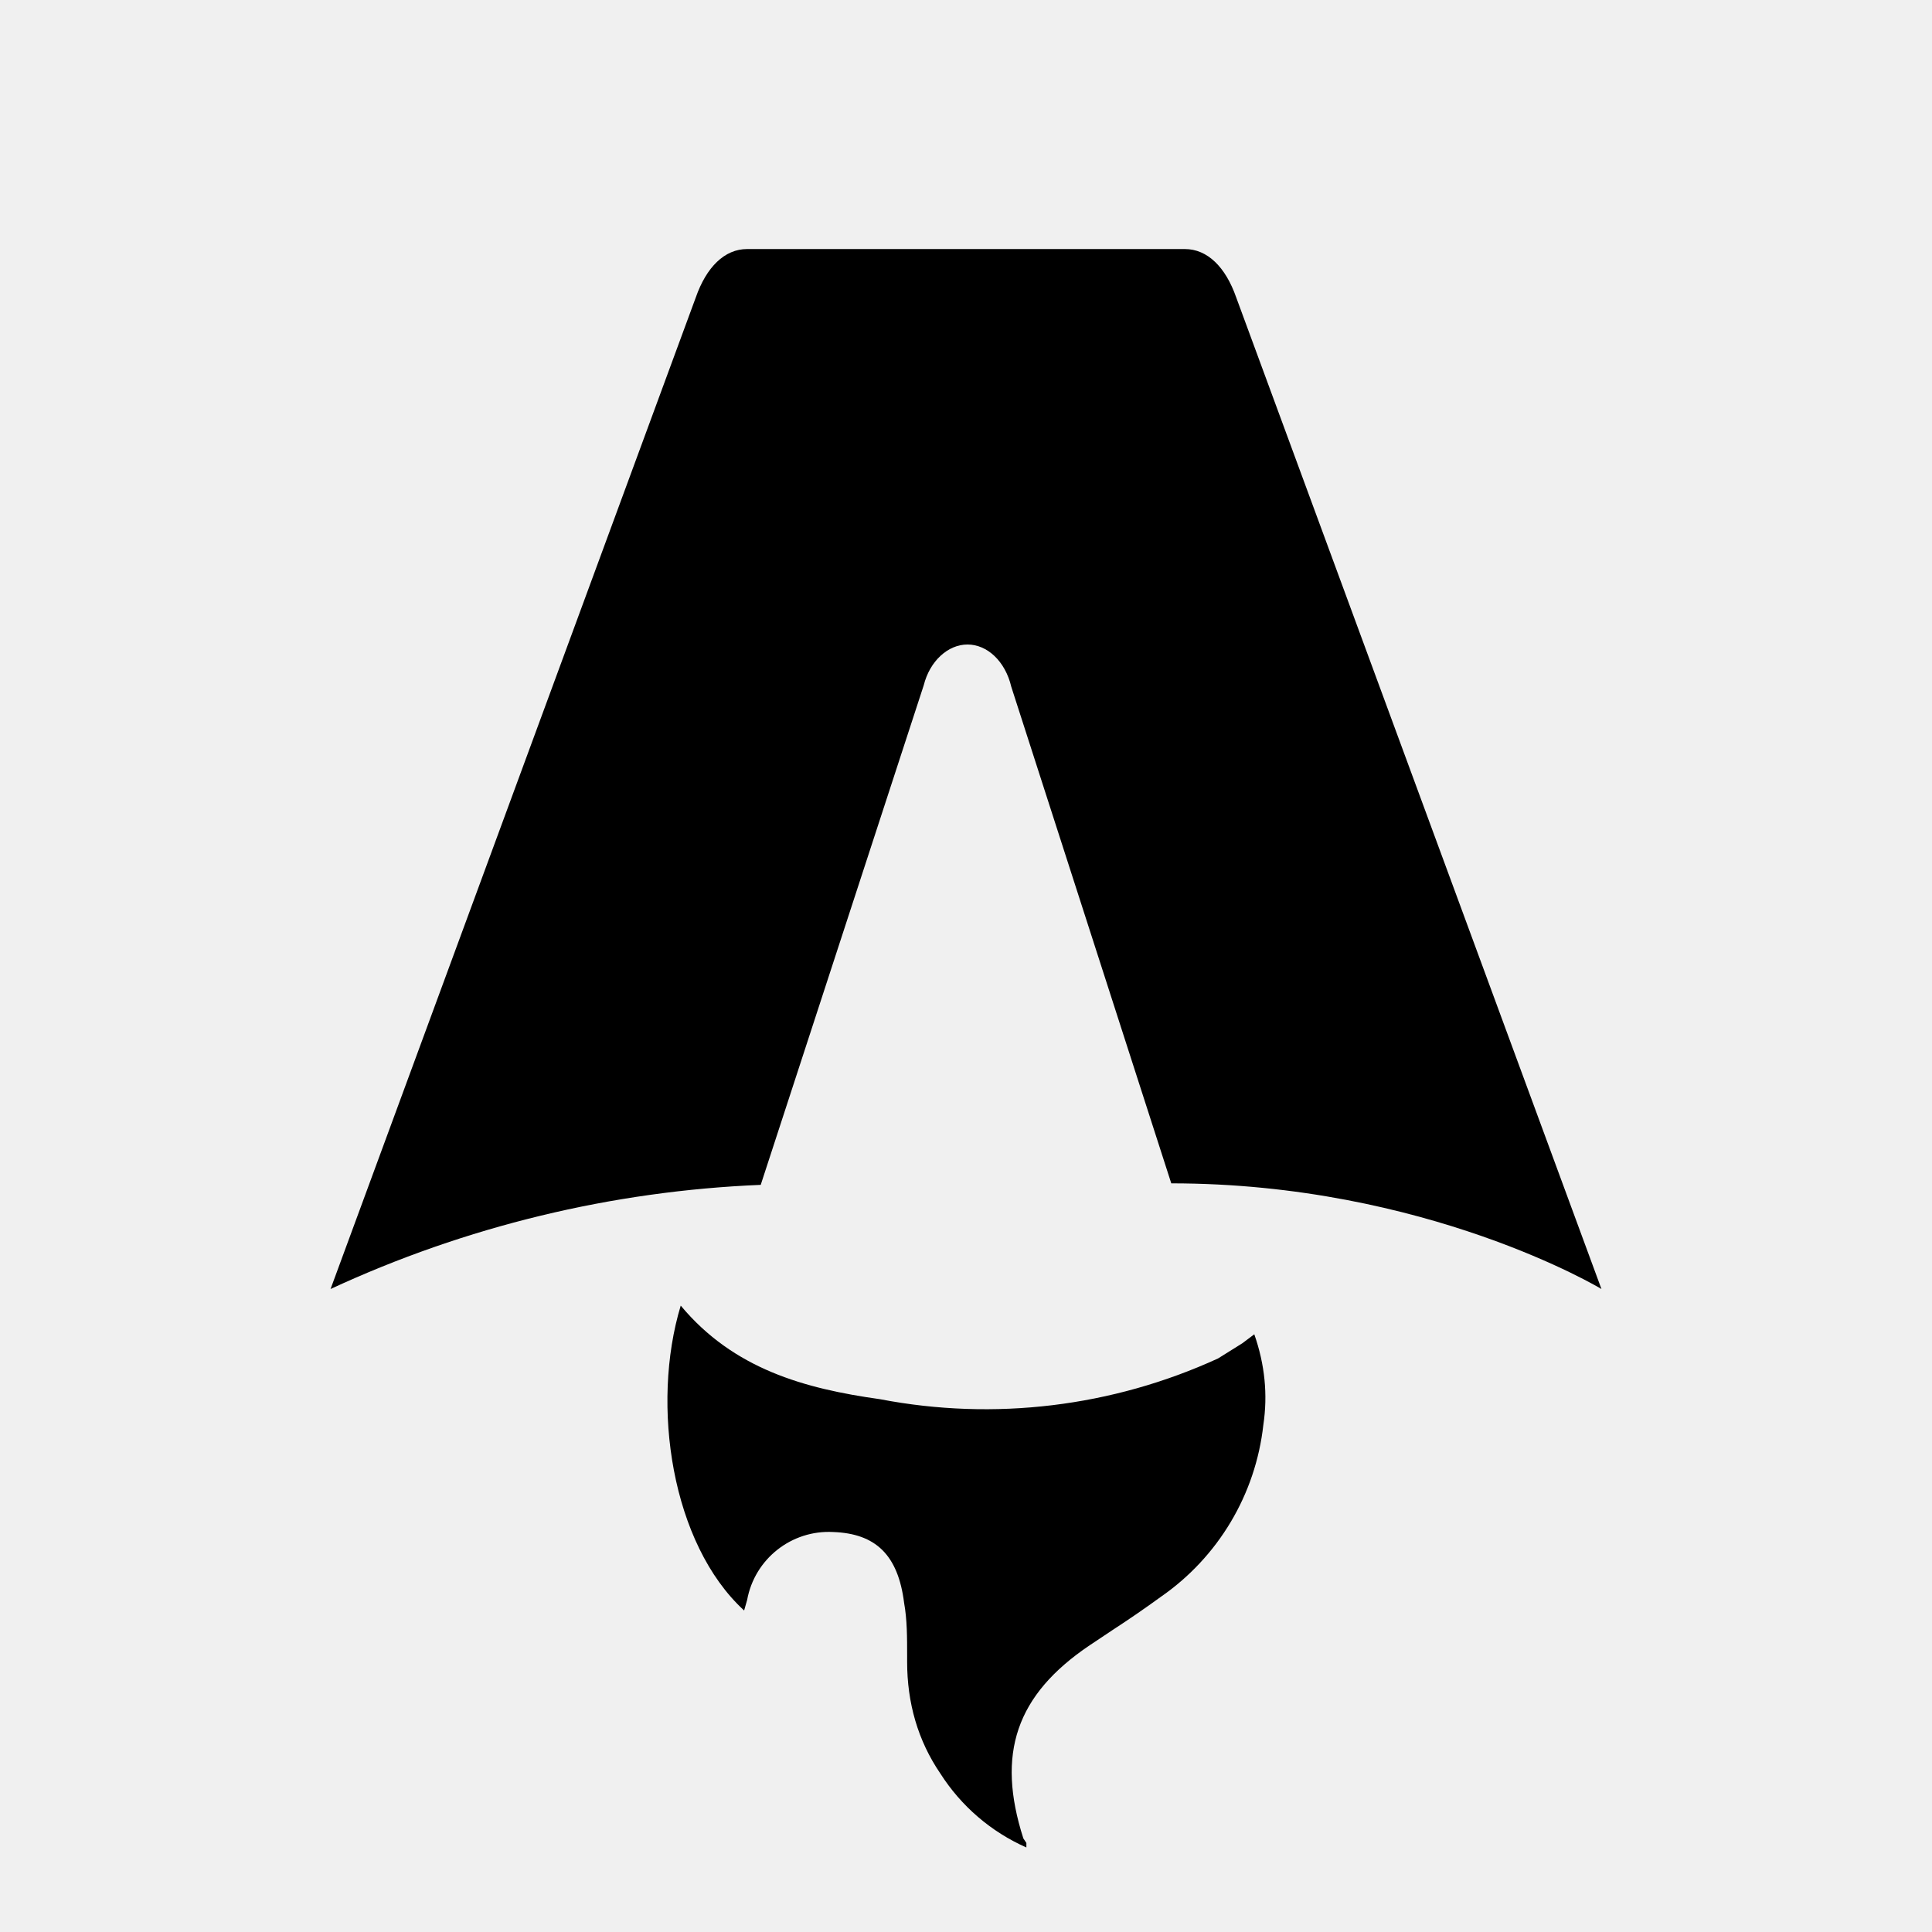
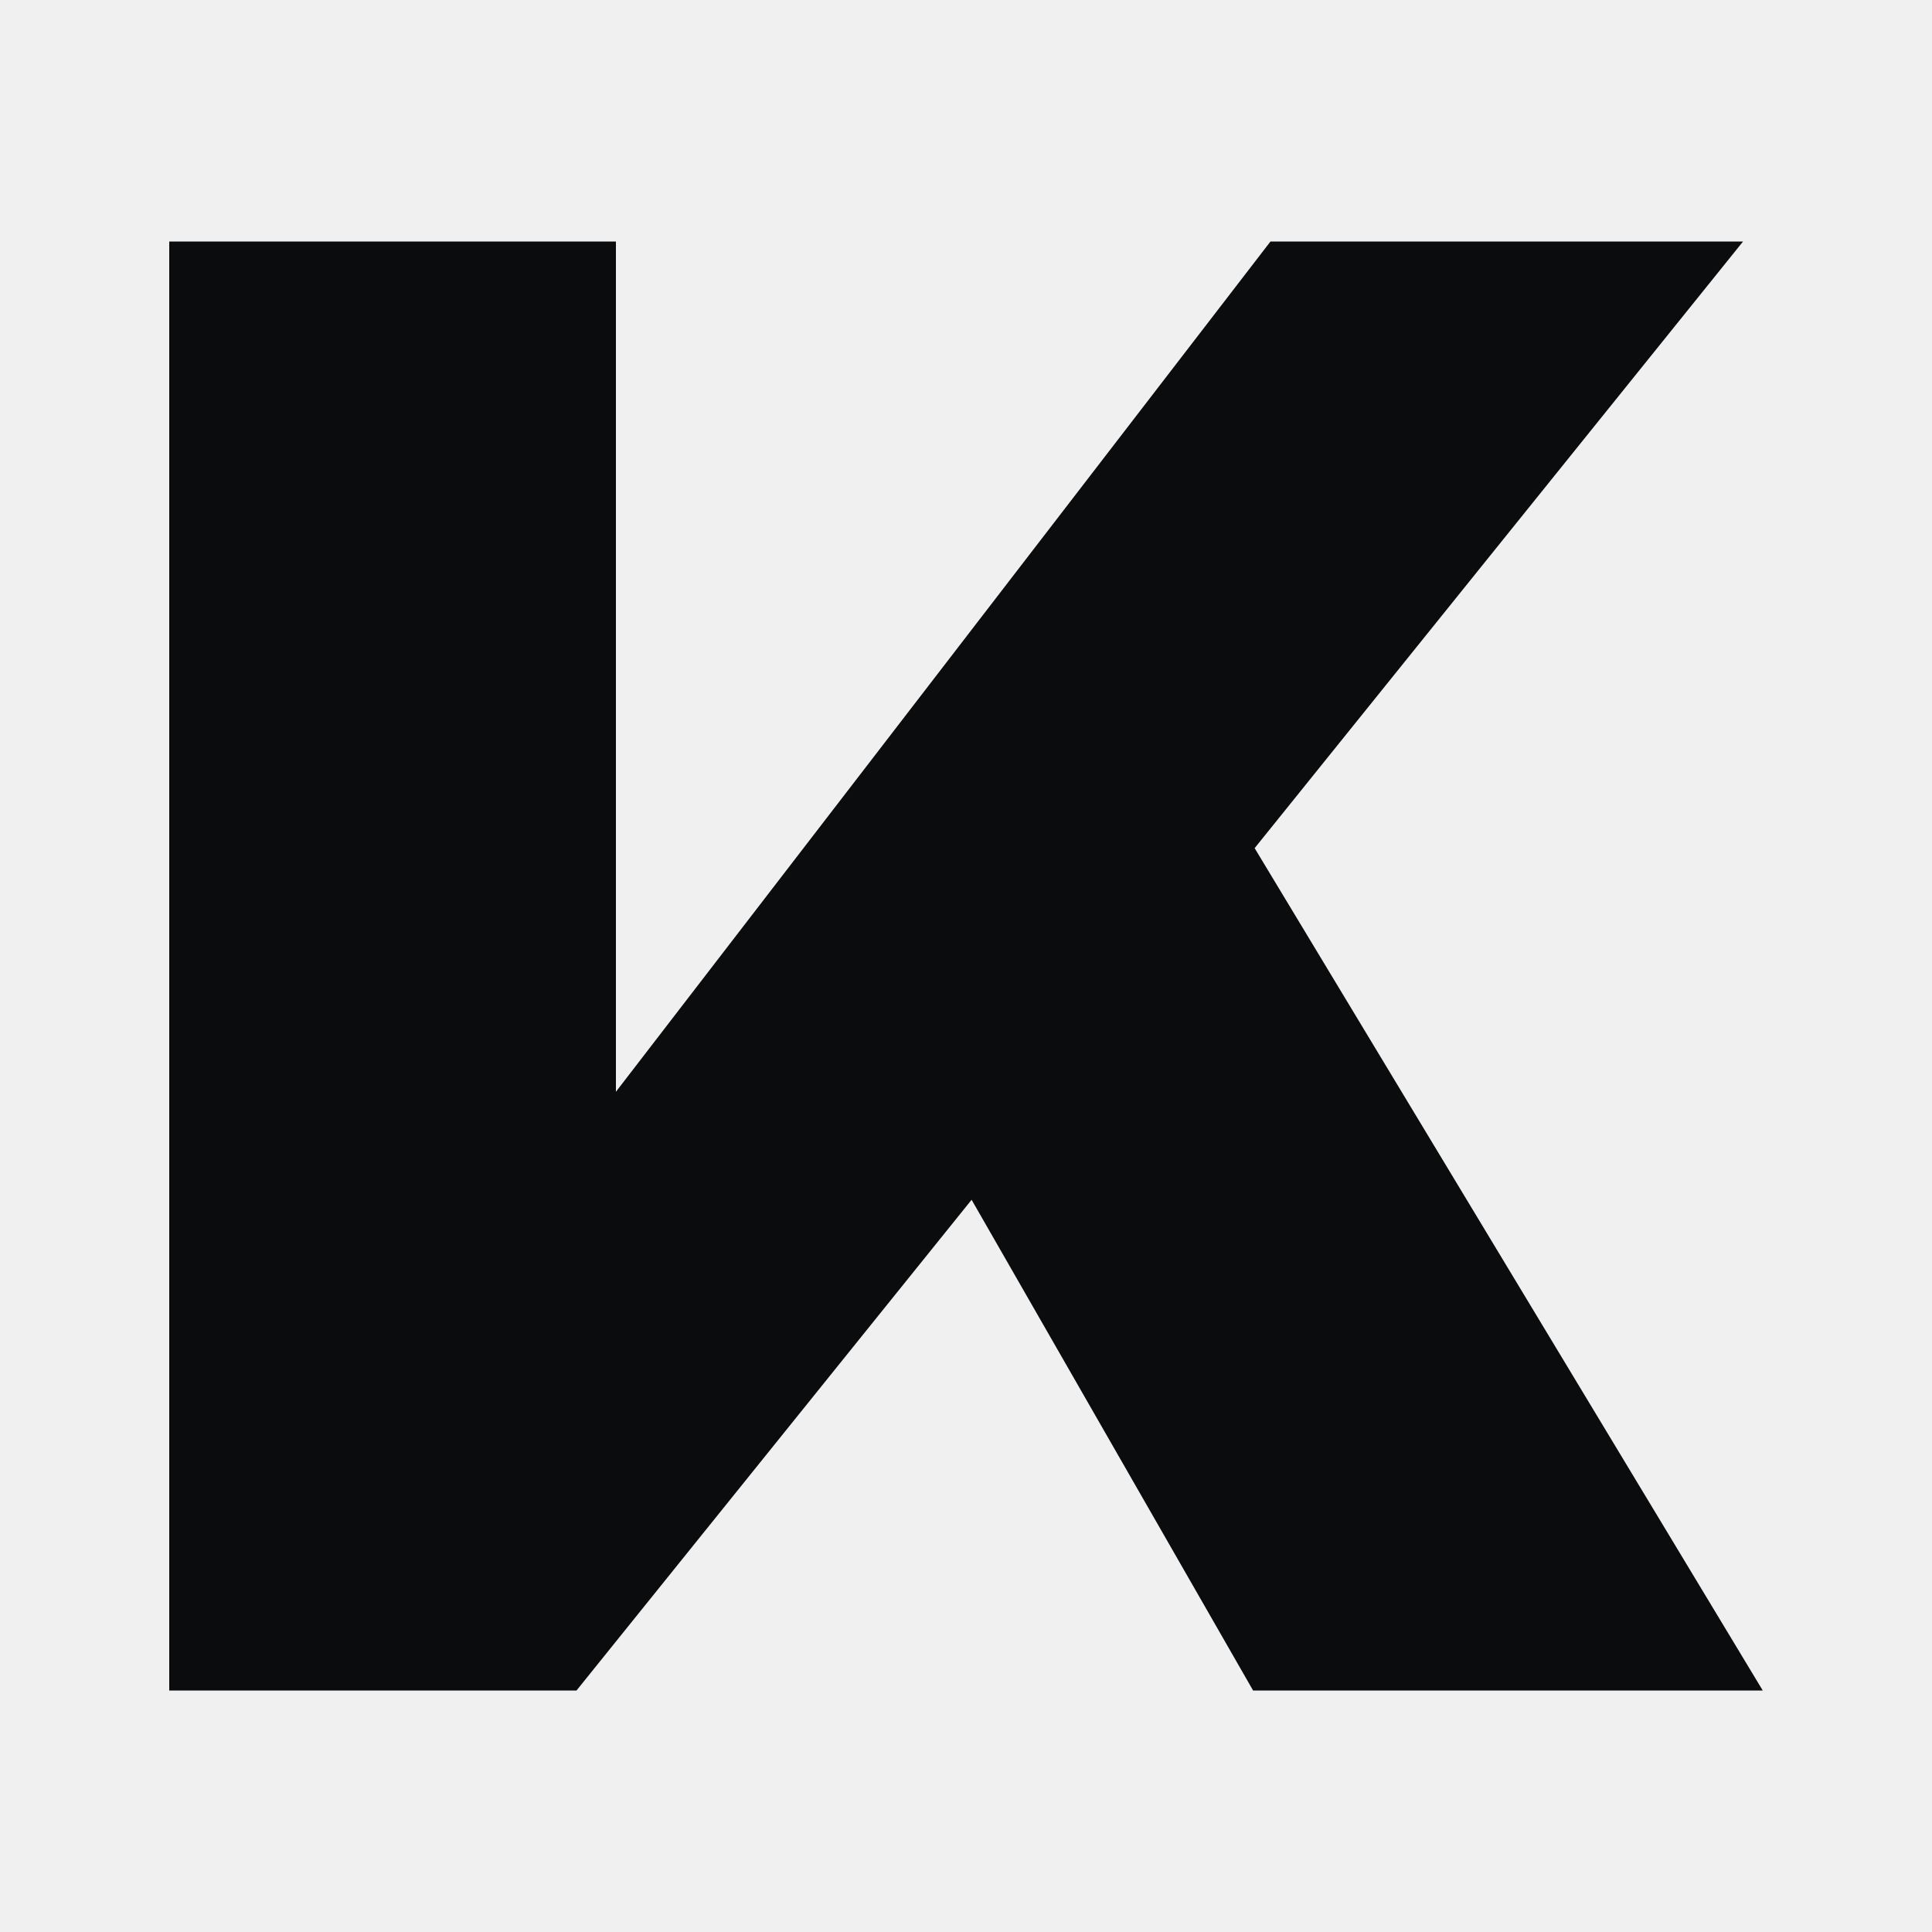
- <svg xmlns="http://www.w3.org/2000/svg" fill="none" viewBox="0 0 128 128">
-   <path d="M50.4 78.5a75.1 75.1 0 0 0-28.5 6.9l24.2-65.7c.7-2 1.9-3.2 3.4-3.2h29c1.5 0 2.7 1.2 3.4 3.2l24.2 65.7s-11.6-7-28.5-7L67 45.5c-.4-1.7-1.6-2.8-2.9-2.8-1.3 0-2.5 1.1-2.9 2.7L50.4 78.5Zm-1.1 28.2Zm-4.2-20.2c-2 6.6-.6 15.8 4.2 20.2a17.5 17.5 0 0 1 .2-.7 5.5 5.5 0 0 1 5.7-4.5c2.8.1 4.3 1.5 4.7 4.7.2 1.1.2 2.3.2 3.5v.4c0 2.7.7 5.2 2.2 7.4a13 13 0 0 0 5.7 4.9v-.3l-.2-.3c-1.8-5.6-.5-9.5 4.4-12.8l1.5-1a73 73 0 0 0 3.2-2.2 16 16 0 0 0 6.8-11.4c.3-2 .1-4-.6-6l-.8.6-1.6 1a37 37 0 0 1-22.4 2.7c-5-.7-9.7-2-13.2-6.2Z" />
+ <svg xmlns="http://www.w3.org/2000/svg" viewBox="-87.6 -107.8 1000 1000">
+   <path d="M0 767.2H210.8L415.3 513.2L561 767.2H824.8L561.8 331.2L814.6 17.2H570L231.2 457.3V17.2H0Z" />
  <style>
-         path { fill: #000; }
-         @media (prefers-color-scheme: dark) {
-             path { fill: #FFF; }
-         }
-     </style>
+     path { fill: #0b0c0e; }
+     @media (prefers-color-scheme: dark) {
+       path { fill: #ebe9e4; }
+     }
+   </style>
</svg>
